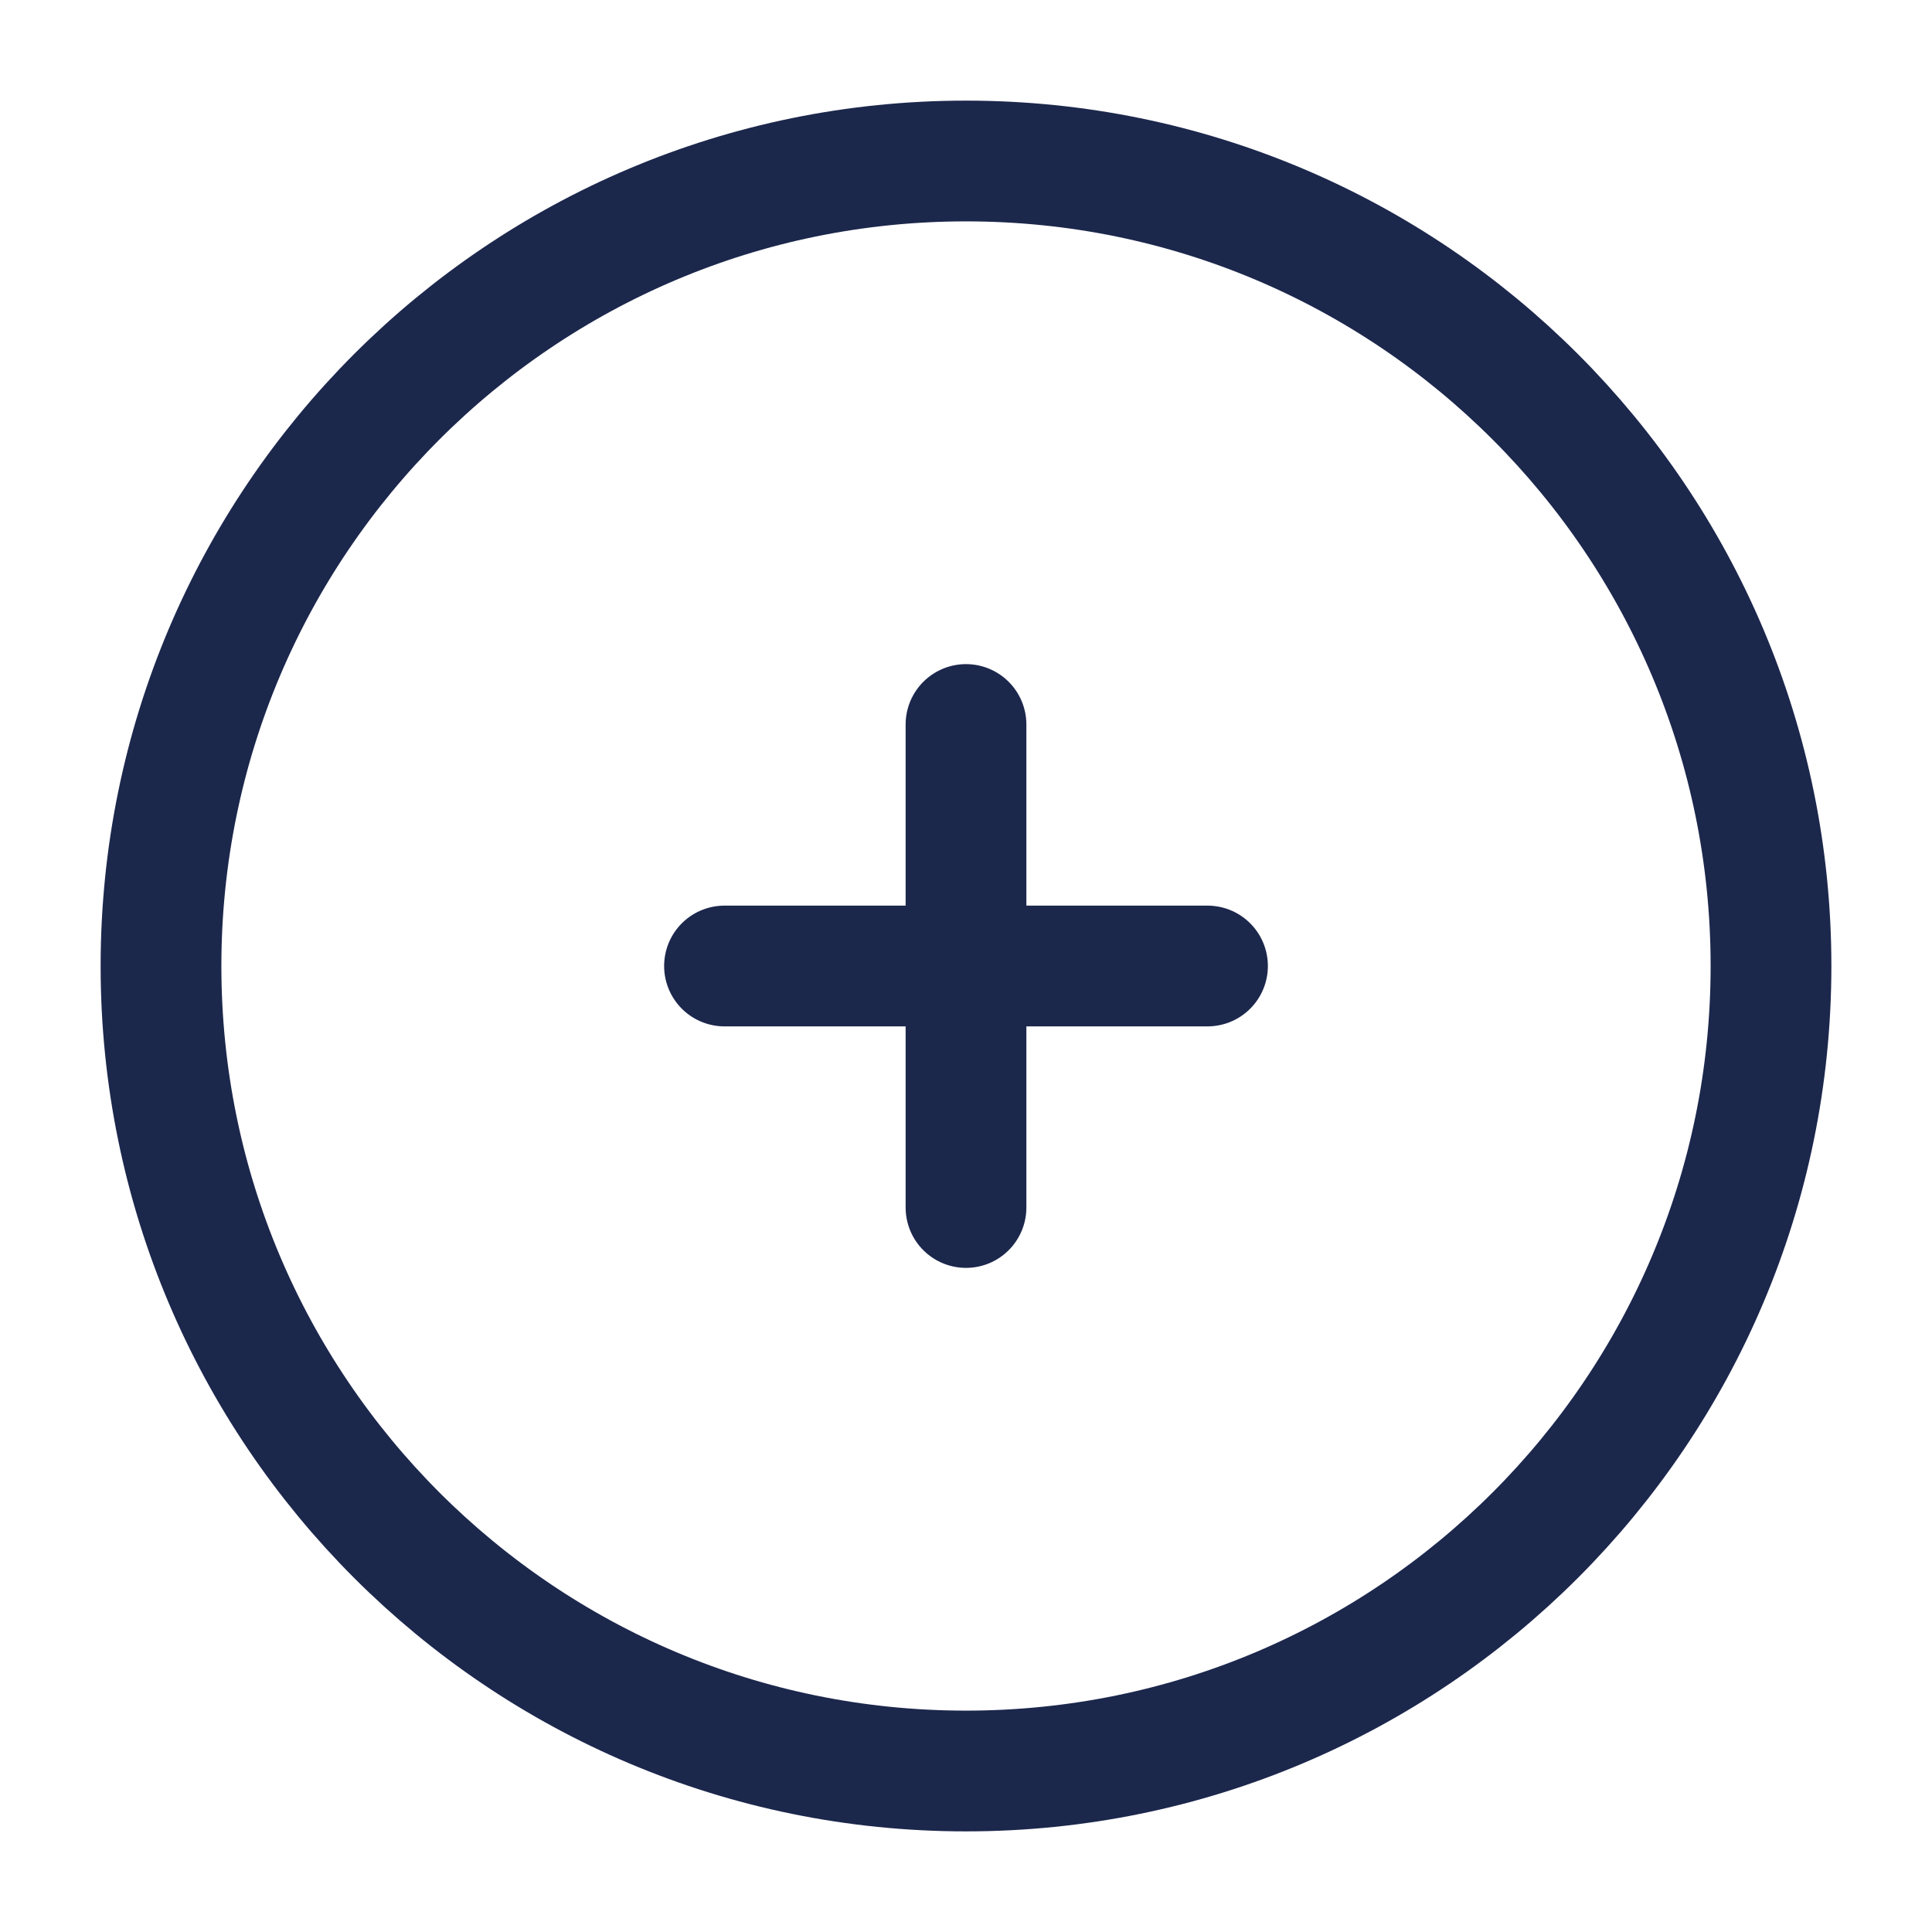
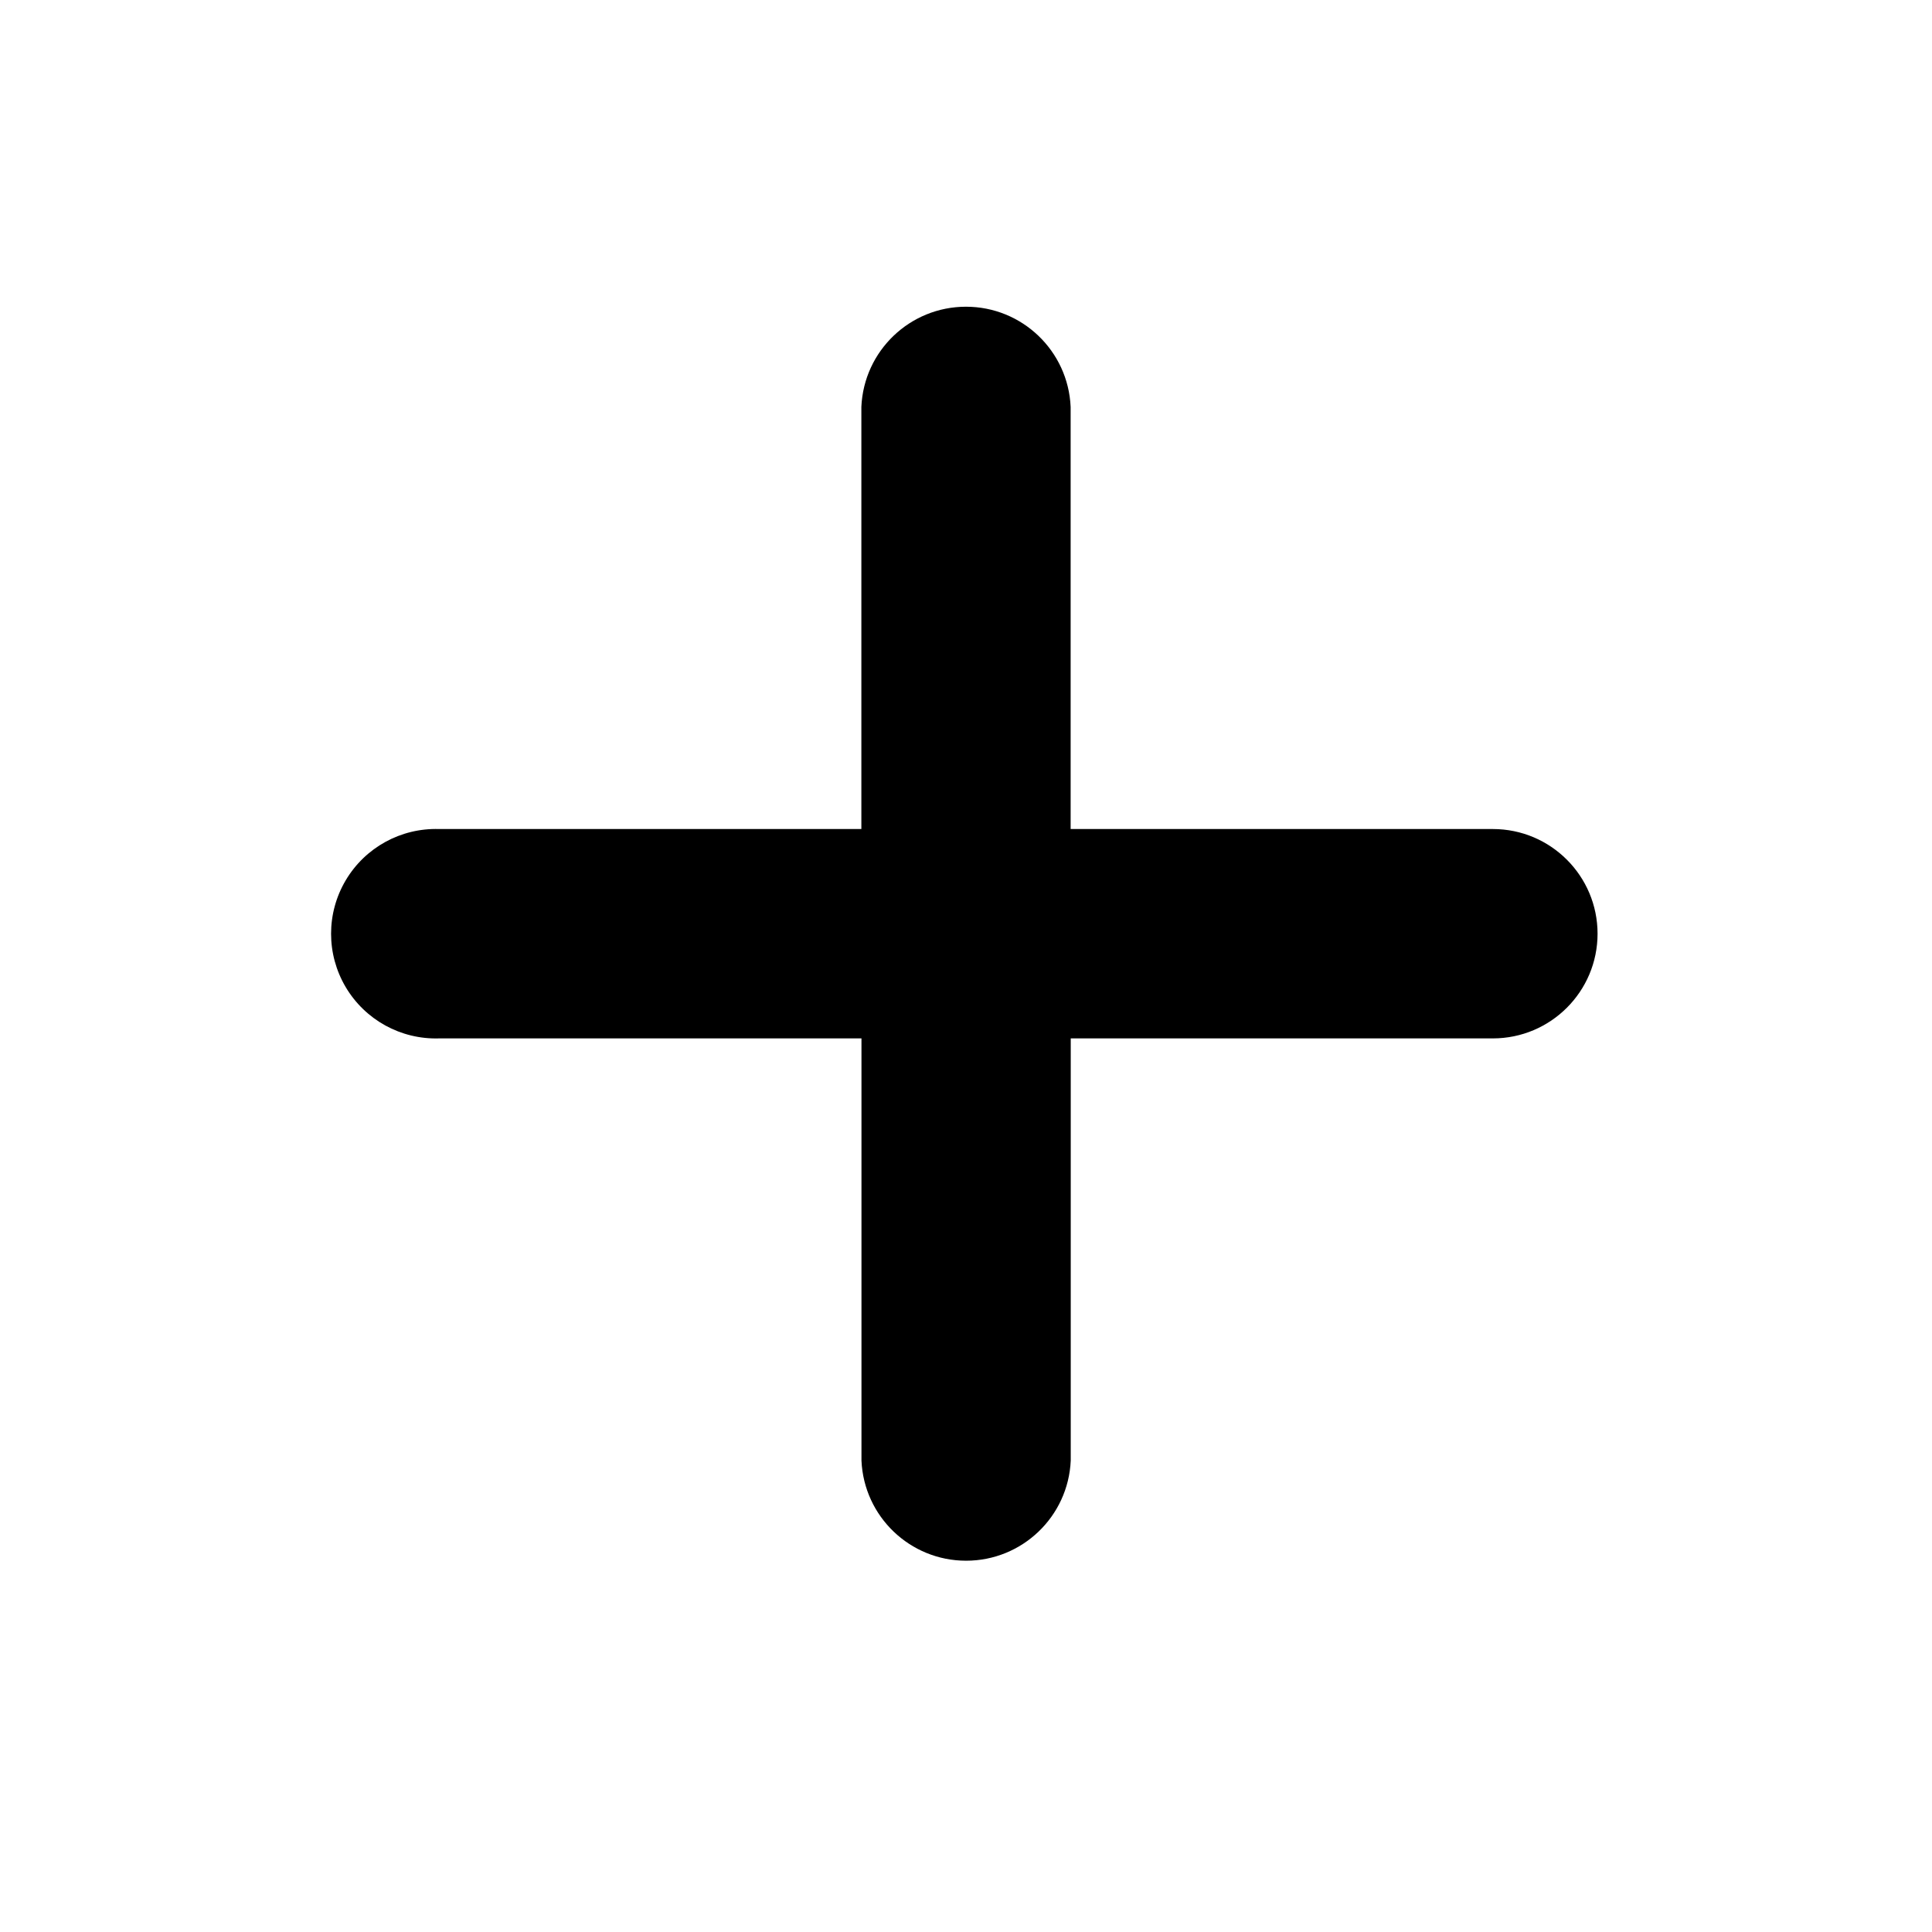
- <svg xmlns="http://www.w3.org/2000/svg" width="800px" height="800px" viewBox="0 0 24 24" fill="none">
-   <circle cx="12" cy="12" r="10" stroke="#1C274C" stroke-width="1.5" />
-   <path d="M15 12L12 12M12 12L9 12M12 12L12 9M12 12L12 15" stroke="#1C274C" stroke-width="1.5" stroke-linecap="round" />
+ <svg xmlns="http://www.w3.org/2000/svg" fill="#000000" width="800px" height="800px" viewBox="-3 0 19 19" class="cf-icon-svg">
+   <path d="M12.711 9.182a1.03 1.03 0 0 1-1.03 1.03H7.53v4.152a1.03 1.03 0 0 1-2.058 0v-4.152H1.318a1.03 1.03 0 1 1 0-2.059h4.153V4.001a1.03 1.03 0 0 1 2.058 0v4.152h4.153a1.03 1.03 0 0 1 1.029 1.03z" />
</svg>
